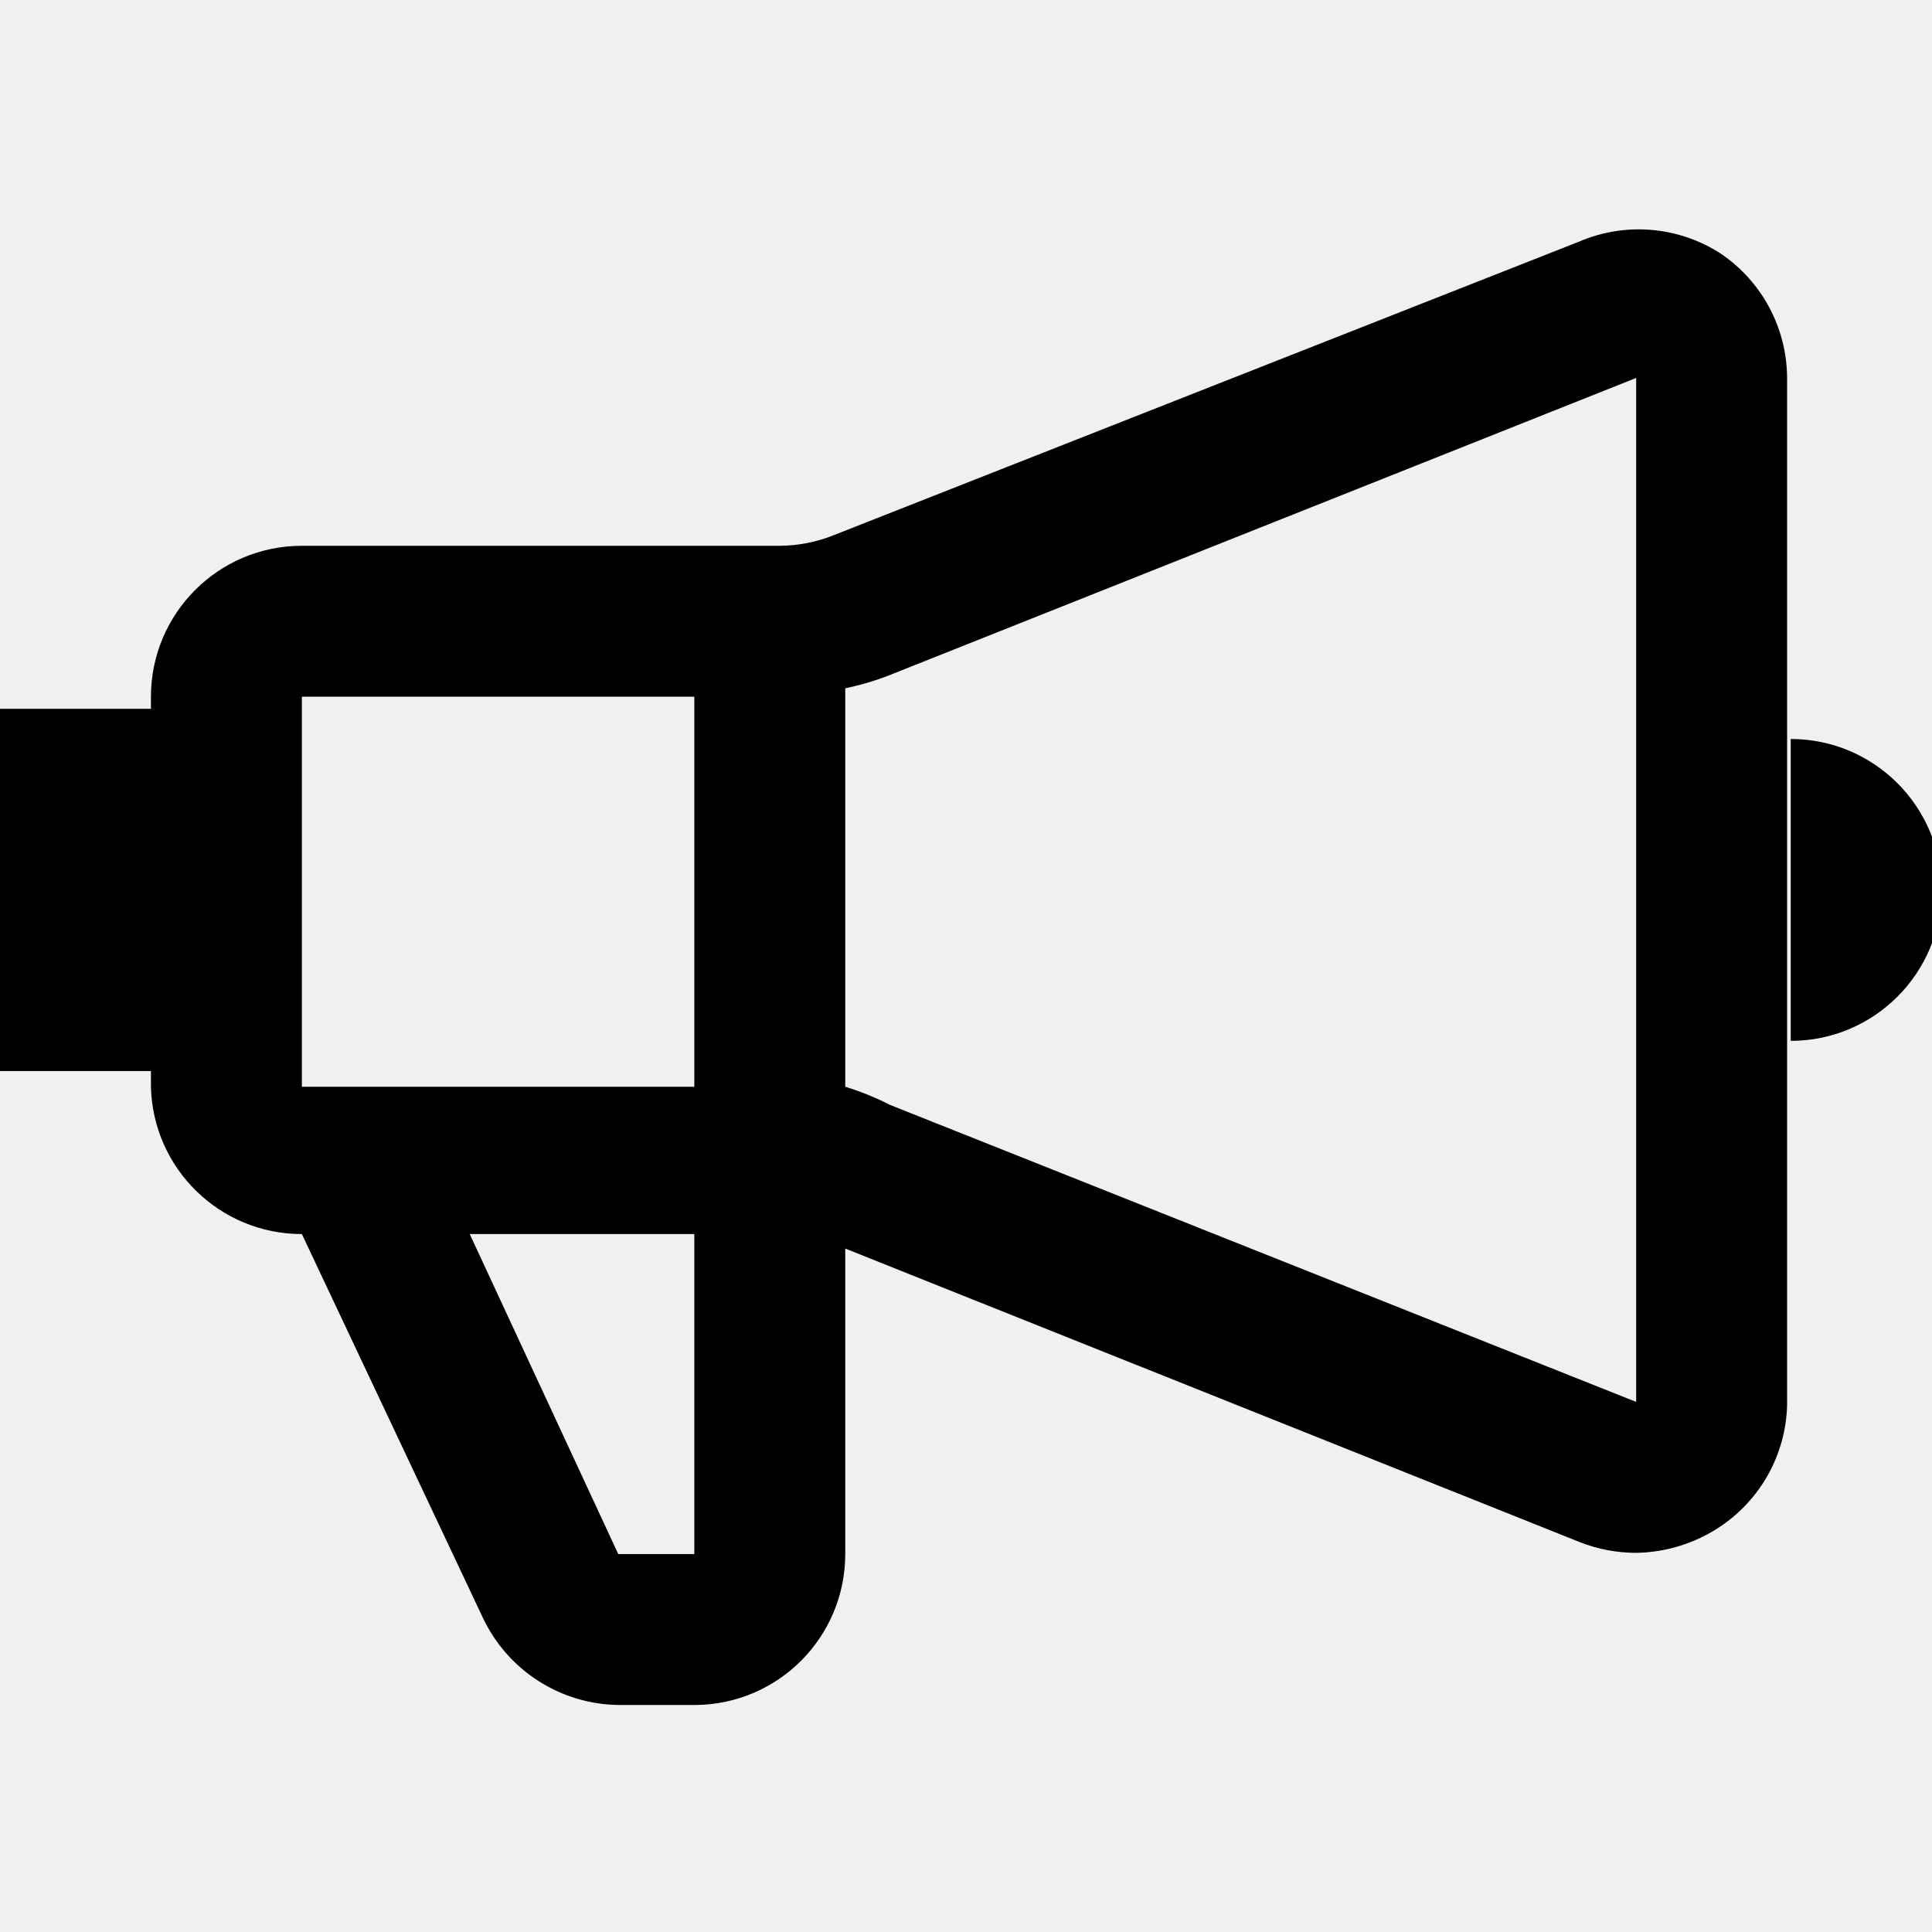
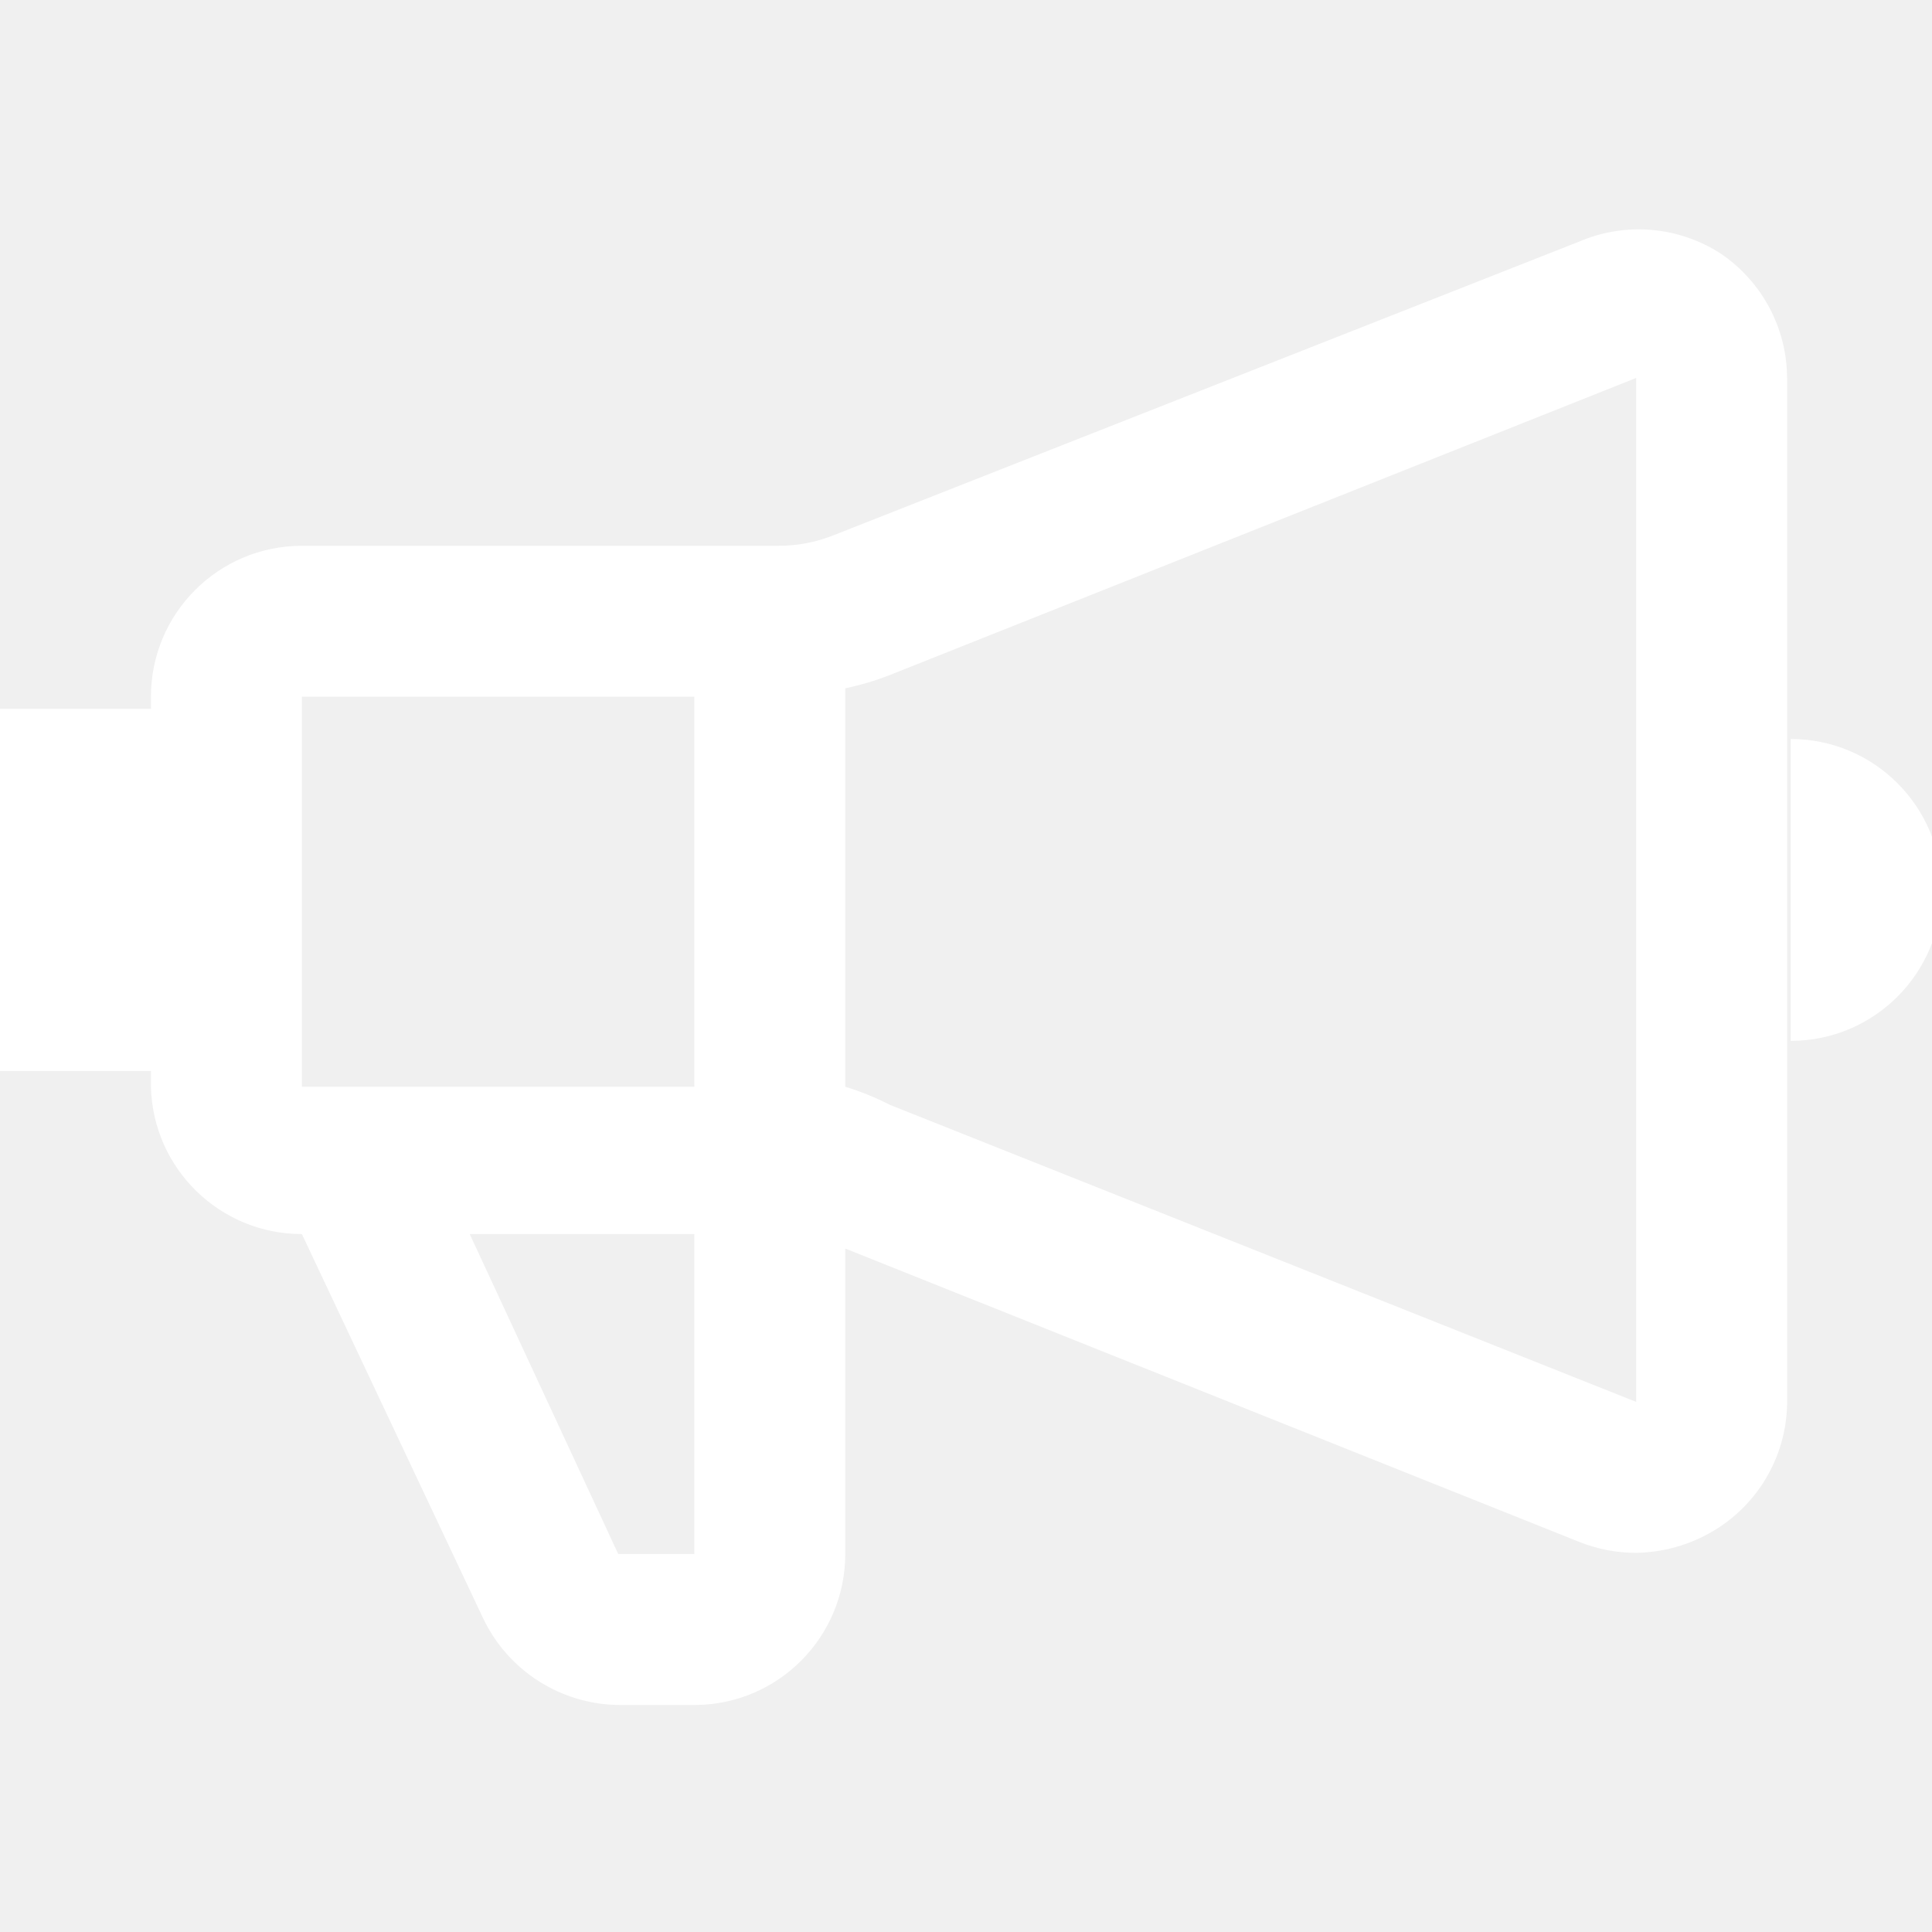
<svg xmlns="http://www.w3.org/2000/svg" width="1em" height="1em" viewBox="0 0 16 16">
-   <path fill="currentColor" d="M14.25 2.1a1.25 1.25 0 0 0-1.17-.1L6.91 4.43a1.22 1.22 0 0 1-.46.09H2.5a1.25 1.25 0 0 0-1.25 1.25v.1H0v3h1.25V9a1.25 1.25 0 0 0 1.25 1.22L4 13.4a1.26 1.26 0 0 0 1.13.72h.63A1.25 1.25 0 0 0 7 12.87v-2.53l6.08 2.43a1.27 1.27 0 0 0 .47.09a1.29 1.29 0 0 0 .7-.22a1.25 1.25 0 0 0 .55-1V3.13a1.25 1.25 0 0 0-.55-1.03zm-8.5 3.67V9H2.5V5.77zm0 7.1h-.63l-1.23-2.65h1.86zm1.62-3.72A2.29 2.29 0 0 0 7 9V5.7a2.26 2.26 0 0 0 .37-.11l6.18-2.46v8.48zm7.46-3.03v2.5a1.25 1.25 0 0 0 0-2.5z" />
+   <path fill="white" d="M14.25 2.1a1.25 1.25 0 0 0-1.17-.1L6.91 4.43a1.22 1.22 0 0 1-.46.09H2.5a1.25 1.25 0 0 0-1.25 1.25v.1H0v3h1.25V9a1.25 1.25 0 0 0 1.25 1.22L4 13.4a1.26 1.26 0 0 0 1.13.72h.63A1.25 1.25 0 0 0 7 12.87v-2.53l6.08 2.43a1.27 1.27 0 0 0 .47.09a1.29 1.29 0 0 0 .7-.22a1.25 1.25 0 0 0 .55-1V3.13a1.25 1.25 0 0 0-.55-1.03zm-8.5 3.67V9H2.5V5.77zm0 7.1h-.63l-1.23-2.65h1.86zm1.62-3.72A2.29 2.29 0 0 0 7 9V5.7a2.26 2.26 0 0 0 .37-.11l6.18-2.46v8.48zm7.46-3.03v2.5a1.25 1.25 0 0 0 0-2.5z" />
</svg>
